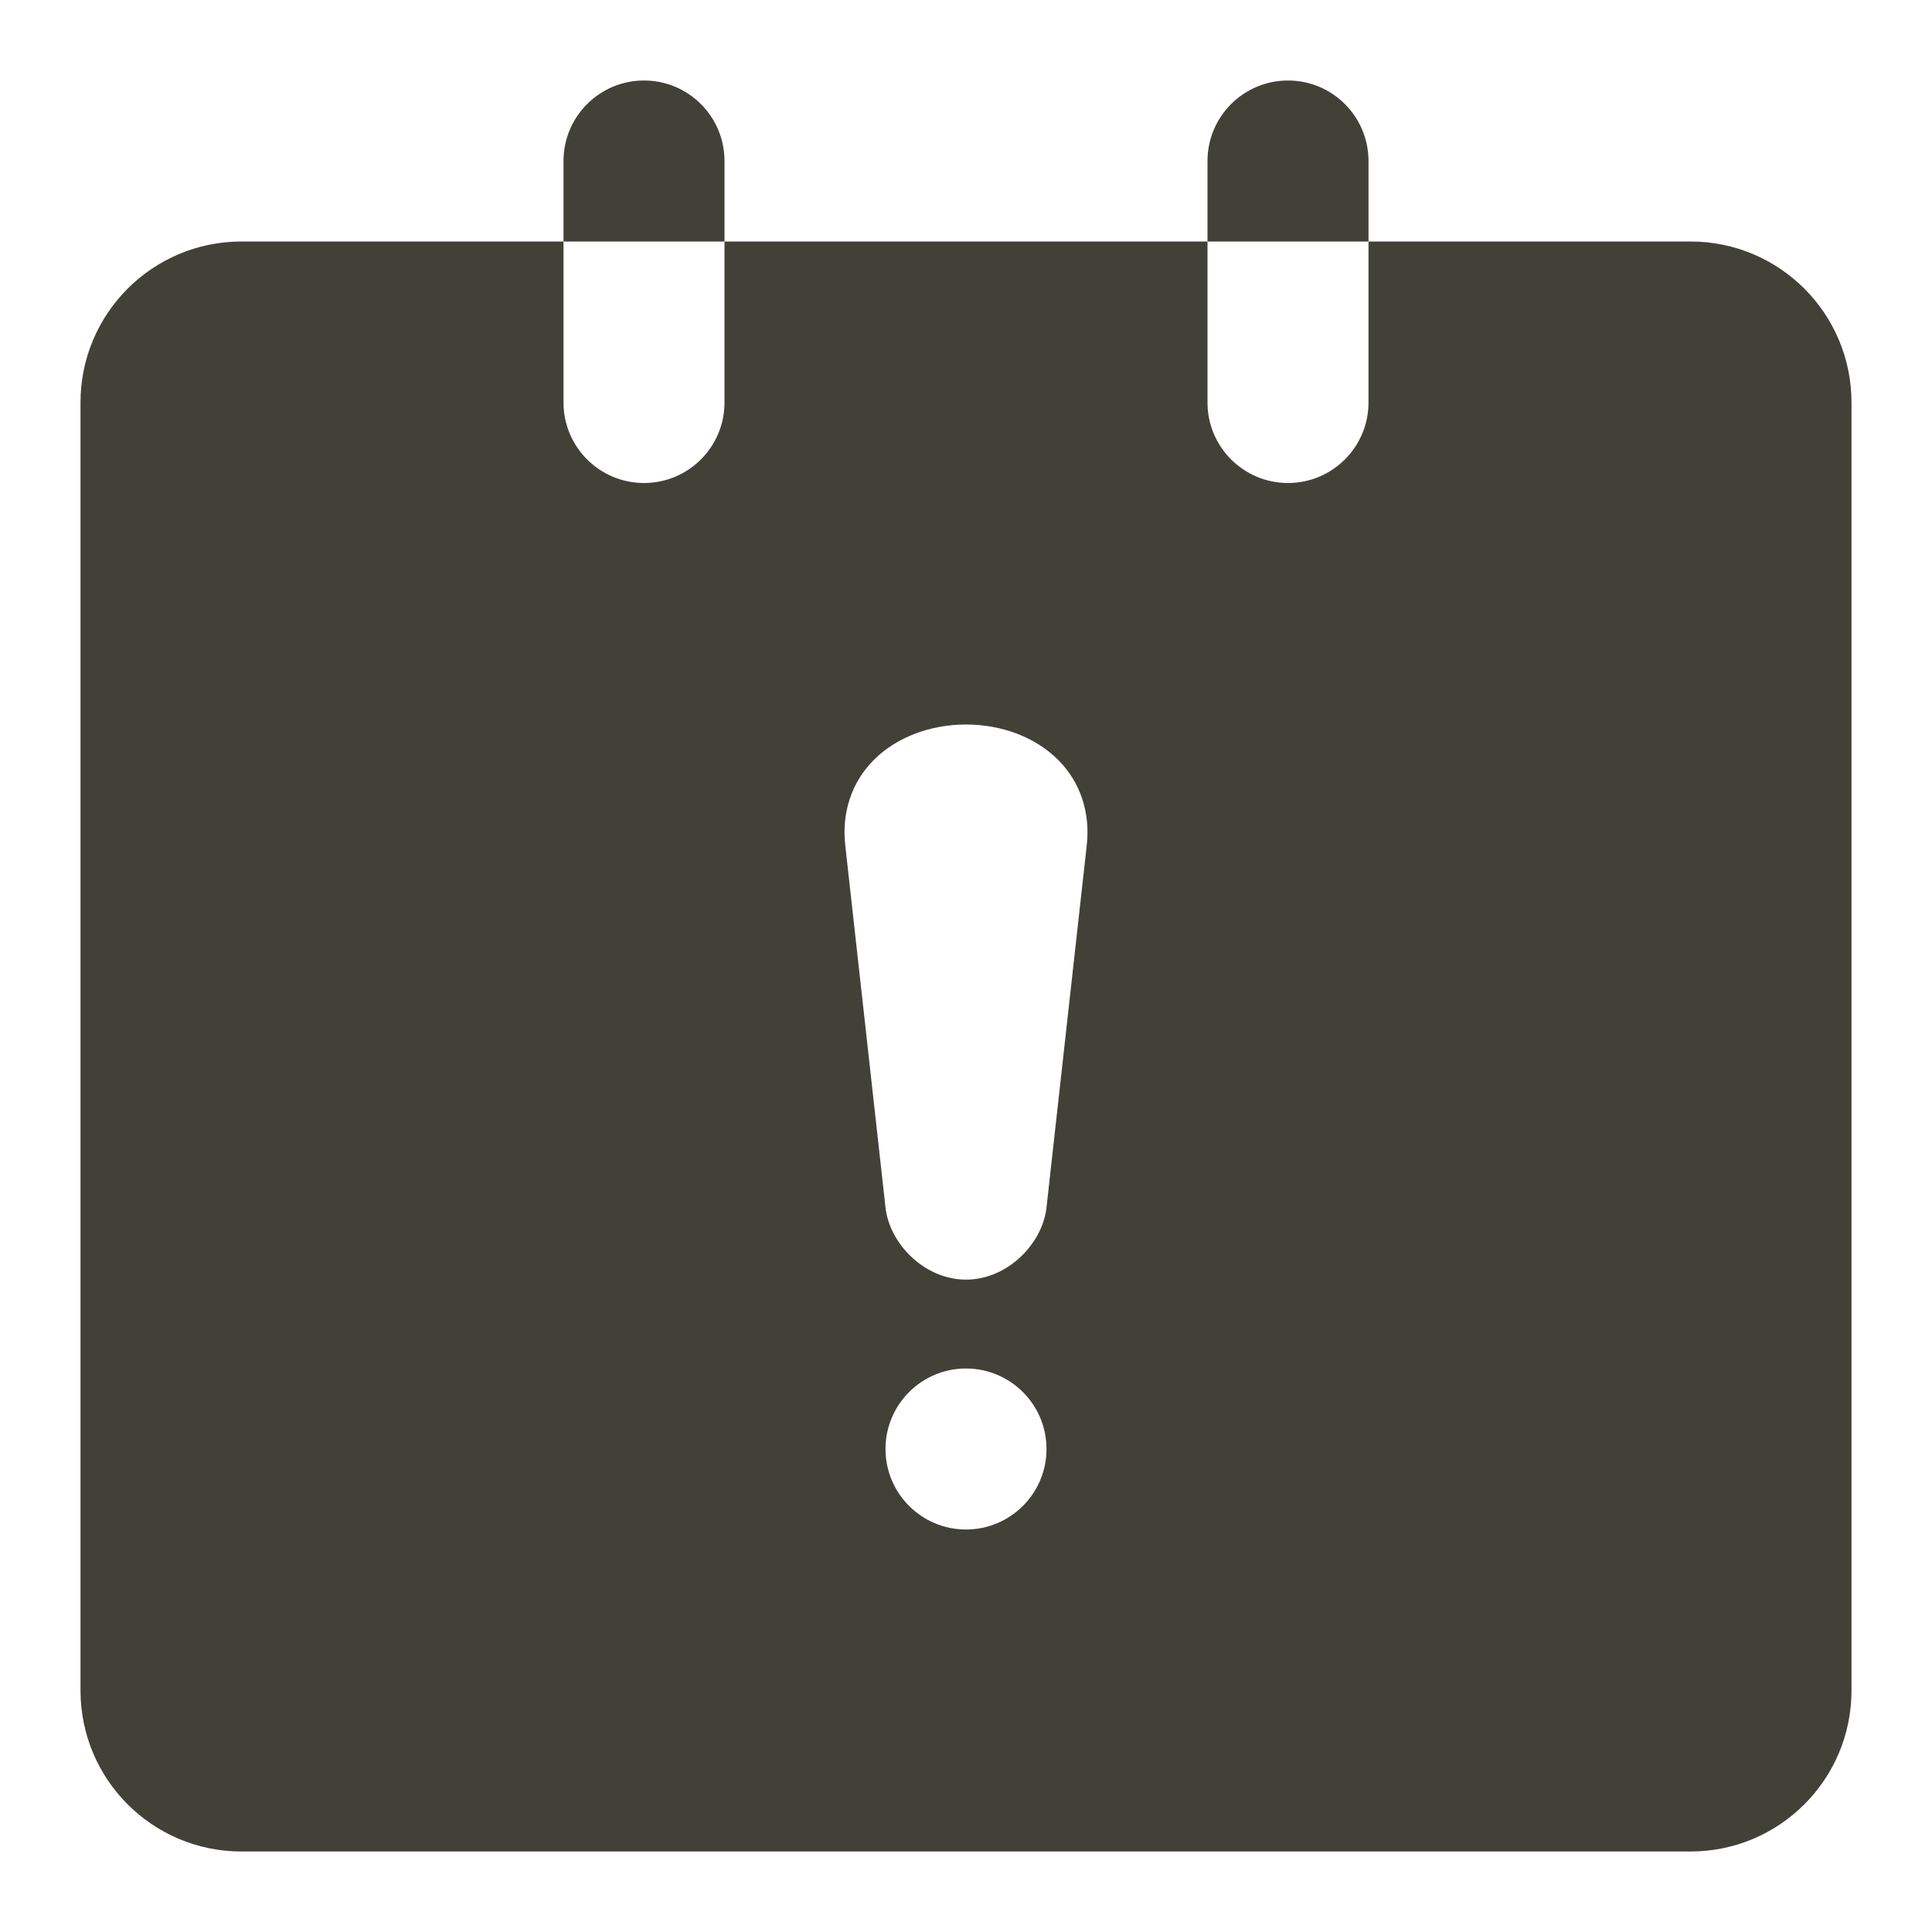
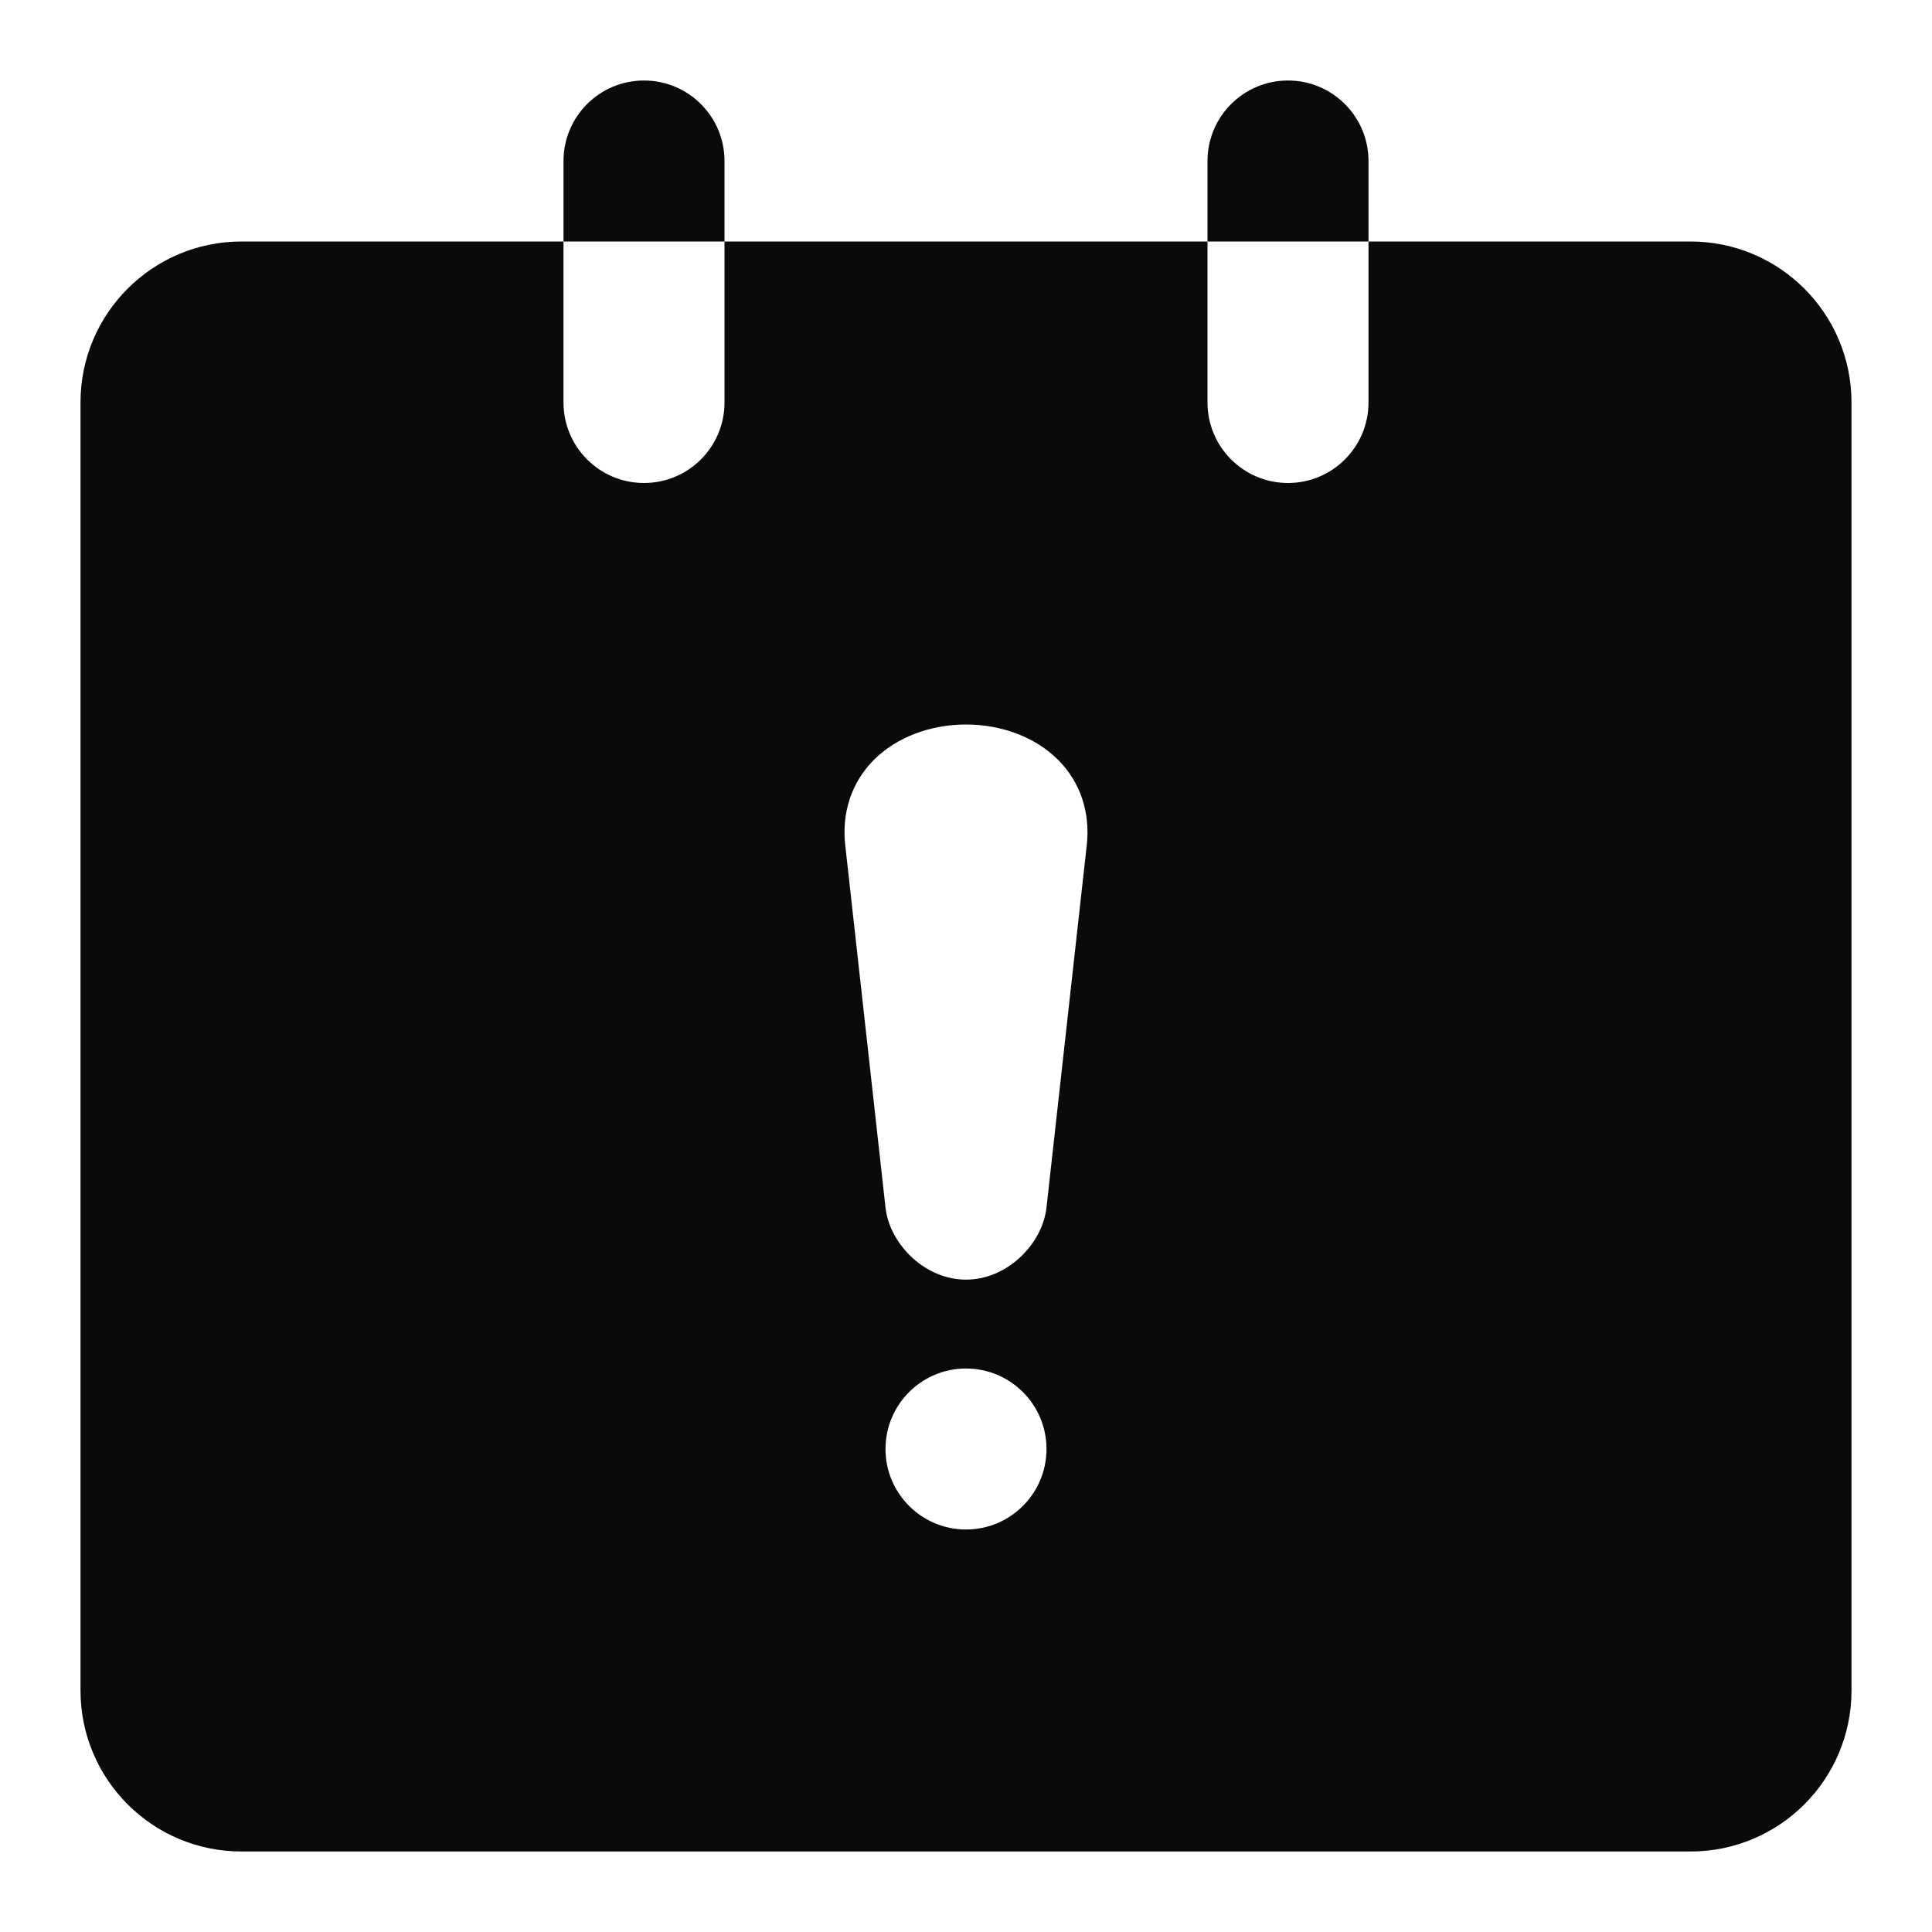
<svg xmlns="http://www.w3.org/2000/svg" width="24" height="24" viewBox="0 0 24 24" fill="none">
-   <path fill-rule="evenodd" clip-rule="evenodd" d="M7 5C7 5.552 7.448 6 8 6C8.552 6 9 5.552 9 5V3H15V5C15 5.552 15.448 6 16 6C16.552 6 17 5.552 17 5V3H21C22.105 3 23 3.895 23 5V21C23 22.105 22.105 23 21 23H3C1.895 23 1 22.105 1 21V5C1 3.895 1.895 3 3 3H7V5ZM12 17C11.448 17 11 17.448 11 18C11 18.552 11.448 19 12 19C12.552 19 13 18.552 13 18C13 17.448 12.552 17 12 17ZM12 9C11.557 9 11.137 9.158 10.856 9.439C10.574 9.721 10.455 10.102 10.5 10.5C10.508 10.575 10.517 10.65 10.525 10.725C10.675 12.075 10.825 13.425 10.975 14.775C10.983 14.85 10.992 14.925 11 15C11.027 15.237 11.156 15.465 11.343 15.633C11.531 15.801 11.762 15.896 12 15.896C12.238 15.896 12.469 15.801 12.657 15.633C12.844 15.465 12.973 15.237 13 15C13.008 14.925 13.017 14.85 13.025 14.775C13.175 13.425 13.325 12.075 13.475 10.725C13.483 10.65 13.492 10.575 13.5 10.5C13.545 10.102 13.426 9.721 13.144 9.439C12.863 9.158 12.443 9 12 9Z" fill="#424138" />
-   <path d="M8 1C8.552 1 9 1.448 9 2V3H7V2C7 1.448 7.448 1 8 1Z" fill="#424138" />
-   <path d="M16 1C16.552 1 17 1.448 17 2V3H15V2C15 1.448 15.448 1 16 1Z" fill="#424138" />
+   <path fill-rule="evenodd" clip-rule="evenodd" d="M7 5C7 5.552 7.448 6 8 6C8.552 6 9 5.552 9 5V3H15V5C15 5.552 15.448 6 16 6C16.552 6 17 5.552 17 5V3H21C22.105 3 23 3.895 23 5V21C23 22.105 22.105 23 21 23H3C1.895 23 1 22.105 1 21V5C1 3.895 1.895 3 3 3H7V5ZM12 17C11.448 17 11 17.448 11 18C11 18.552 11.448 19 12 19C12.552 19 13 18.552 13 18C13 17.448 12.552 17 12 17ZM12 9C11.557 9 11.137 9.158 10.856 9.439C10.574 9.721 10.455 10.102 10.5 10.5C10.508 10.575 10.517 10.65 10.525 10.725C10.675 12.075 10.825 13.425 10.975 14.775C10.983 14.85 10.992 14.925 11 15C11.027 15.237 11.156 15.465 11.343 15.633C11.531 15.801 11.762 15.896 12 15.896C12.238 15.896 12.469 15.801 12.657 15.633C12.844 15.465 12.973 15.237 13 15C13.008 14.925 13.017 14.85 13.025 14.775C13.175 13.425 13.325 12.075 13.475 10.725C13.483 10.65 13.492 10.575 13.5 10.5C13.545 10.102 13.426 9.721 13.144 9.439C12.863 9.158 12.443 9 12 9Z" fill="#0A0A0A" />
+   <path d="M8 1C8.552 1 9 1.448 9 2V3H7V2C7 1.448 7.448 1 8 1Z" fill="#0A0A0A" />
+   <path d="M16 1C16.552 1 17 1.448 17 2V3H15V2C15 1.448 15.448 1 16 1Z" fill="#0A0A0A" />
</svg>
